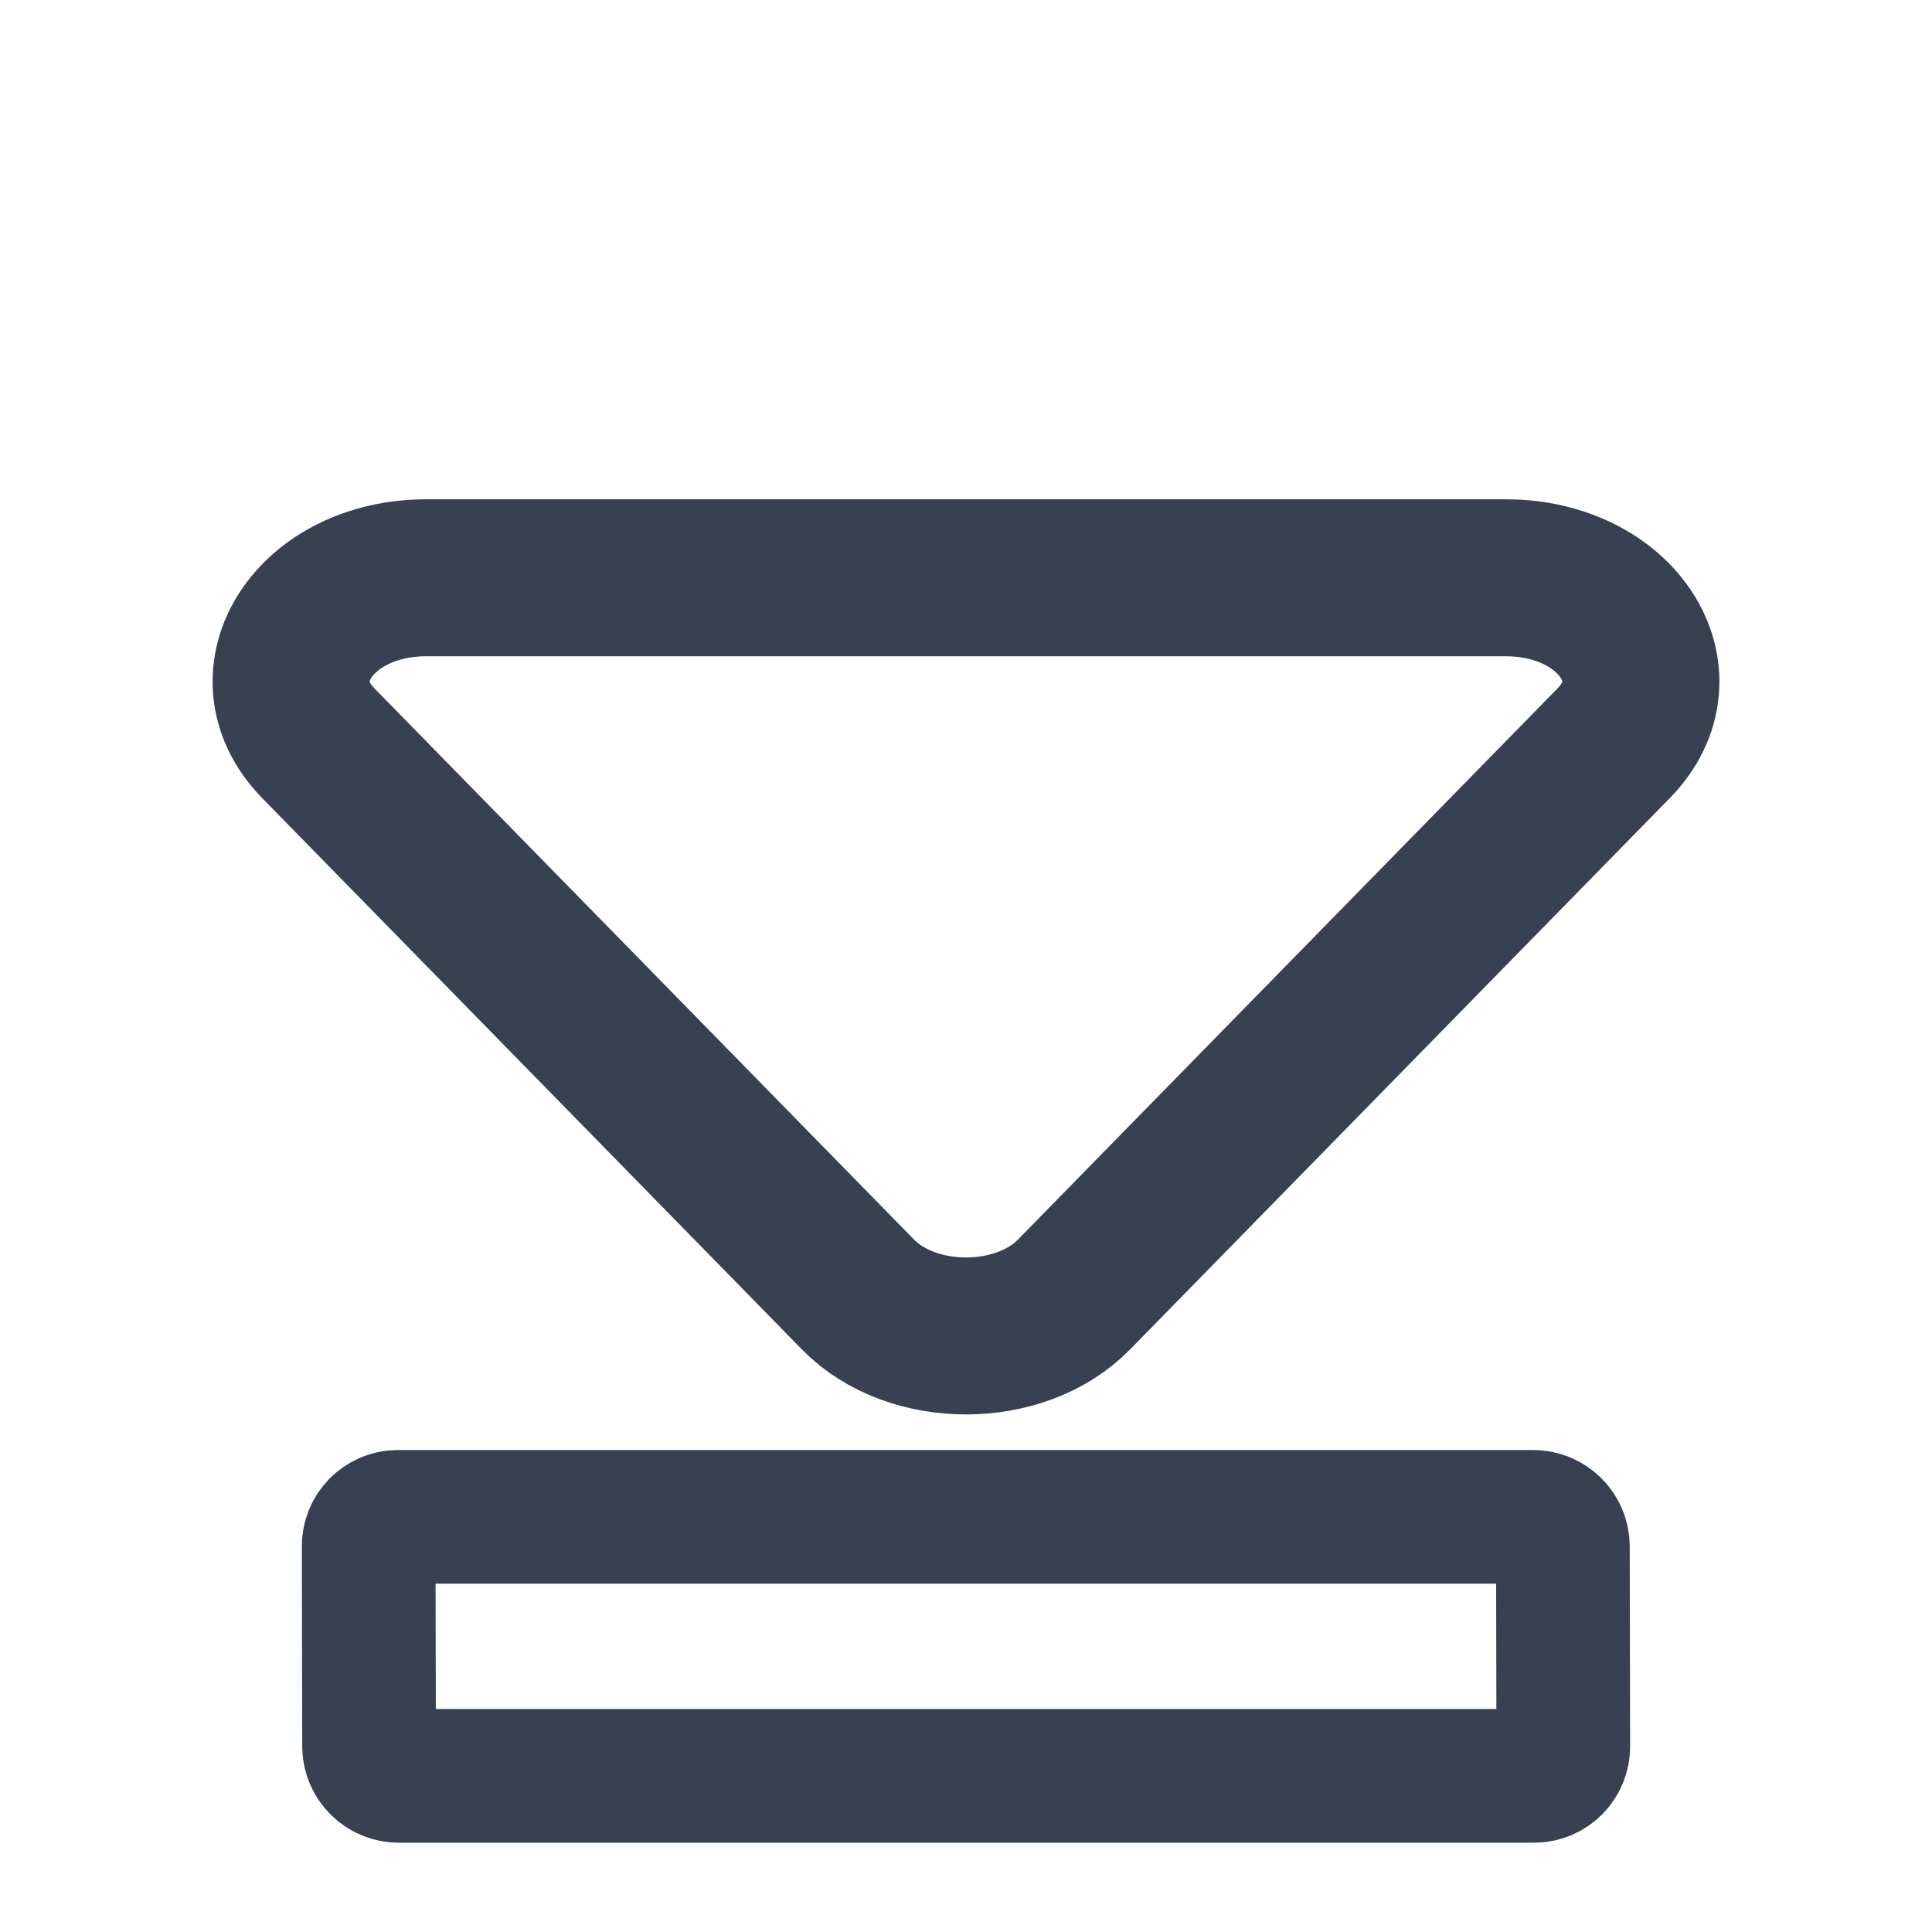
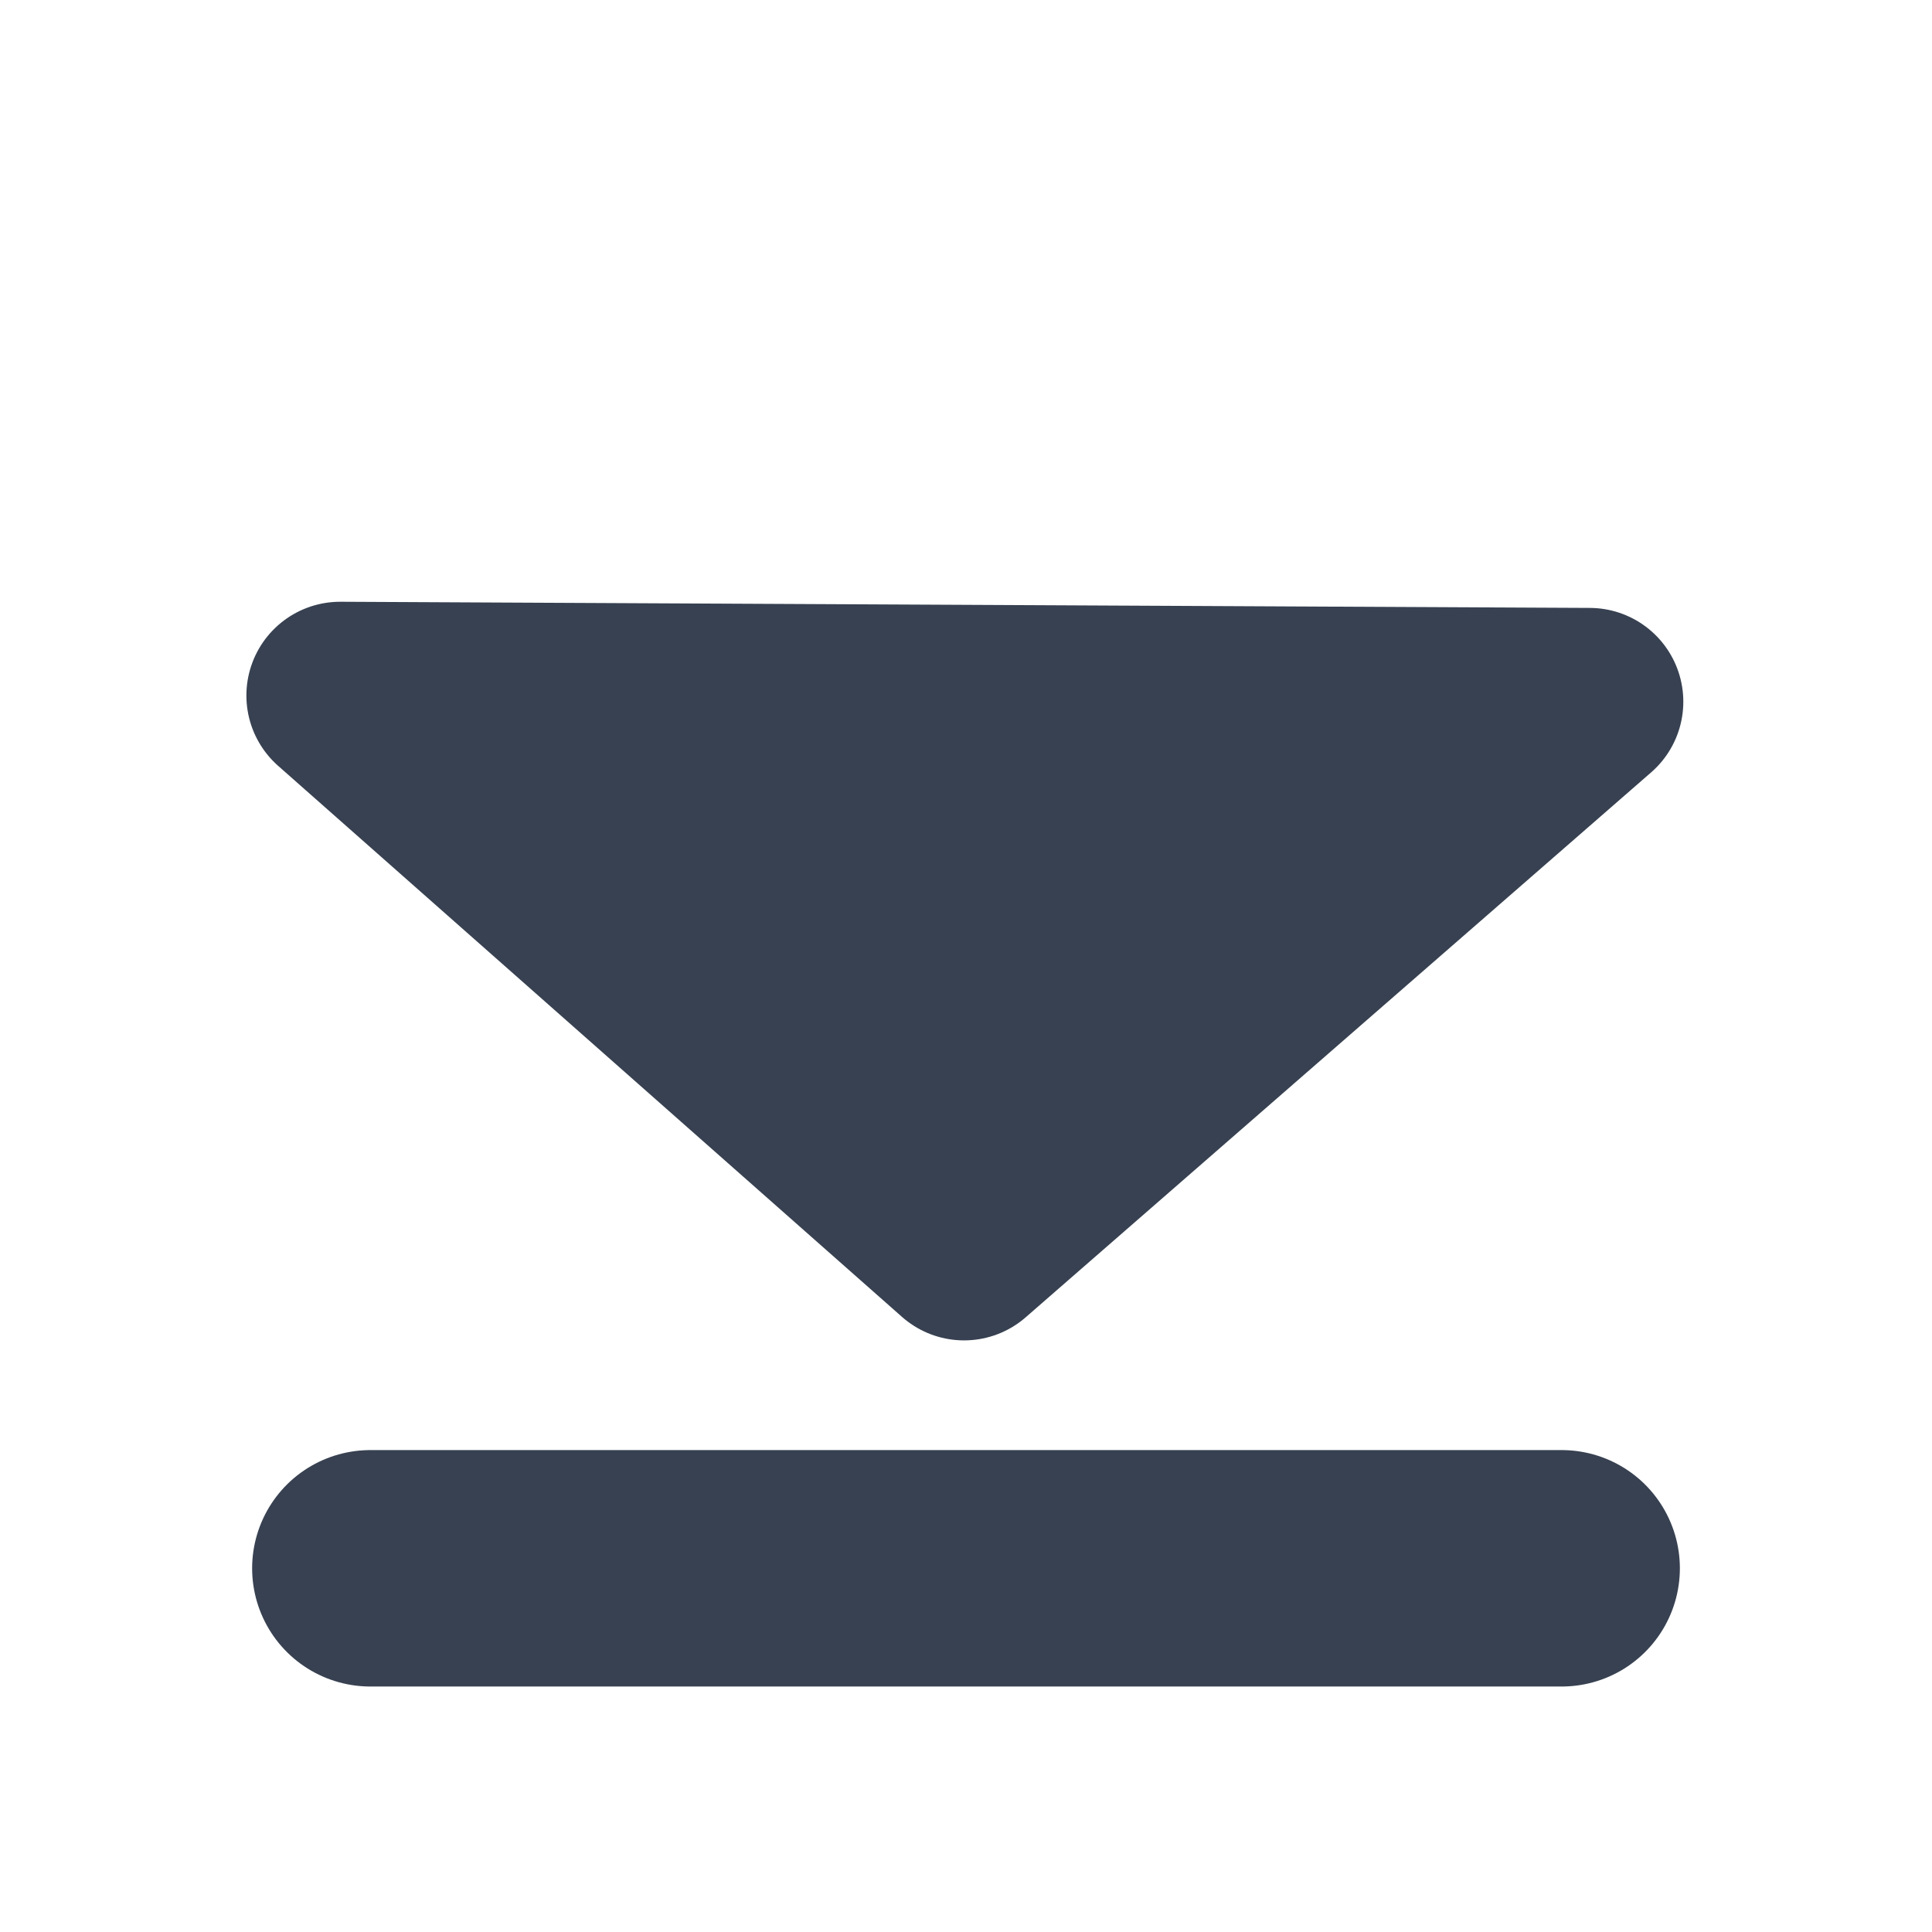
<svg xmlns="http://www.w3.org/2000/svg" width="16" height="16" viewBox="0 0 16 16" fill="none" version="1.1" id="svg5343">
  <defs id="defs5347" />
-   <path d="m 7.106,10.721 c 0.447,0.457 1.341,0.457 1.788,0 L 13.364,6.155 c 0.552,-0.564 0.027,-1.37 -0.894,-1.37 H 3.53 c -0.921,0 -1.446,0.805 -0.894,1.37 z" stroke="#374151" stroke-width="1.86" stroke-linecap="round" stroke-linejoin="round" id="path5339" style="fill:none;fill-opacity:1;stroke-width:1.3;stroke-miterlimit:4;stroke-dasharray:none" />
-   <rect style="fill:none;fill-rule:evenodd;stroke:#374151;stroke-width:1.107;stroke-miterlimit:4;stroke-dasharray:none;stroke-opacity:1" id="rect4989" width="9.89" height="2.145" x="3.028" y="-14.707" ry="0.244" transform="matrix(1,0,-0.00196722,-0.9999981,0,0)" />
+   <path style="fill:none;stroke:#374151;stroke-width:1.958;stroke-linecap:round;stroke-linejoin:round;stroke-miterlimit:4;stroke-dasharray:none;stroke-opacity:1" d="M 3.067,12.988 H 12.933" id="path840" />
+   <path style="fill:#374151;fill-opacity:1;stroke:#374151;stroke-width:1.553;stroke-linecap:round;stroke-linejoin:round;stroke-miterlimit:4;stroke-dasharray:none;stroke-opacity:1" d="M 2.817,5.76 7.984,10.324 13.164,5.811 Z" id="path844" />
</svg>
